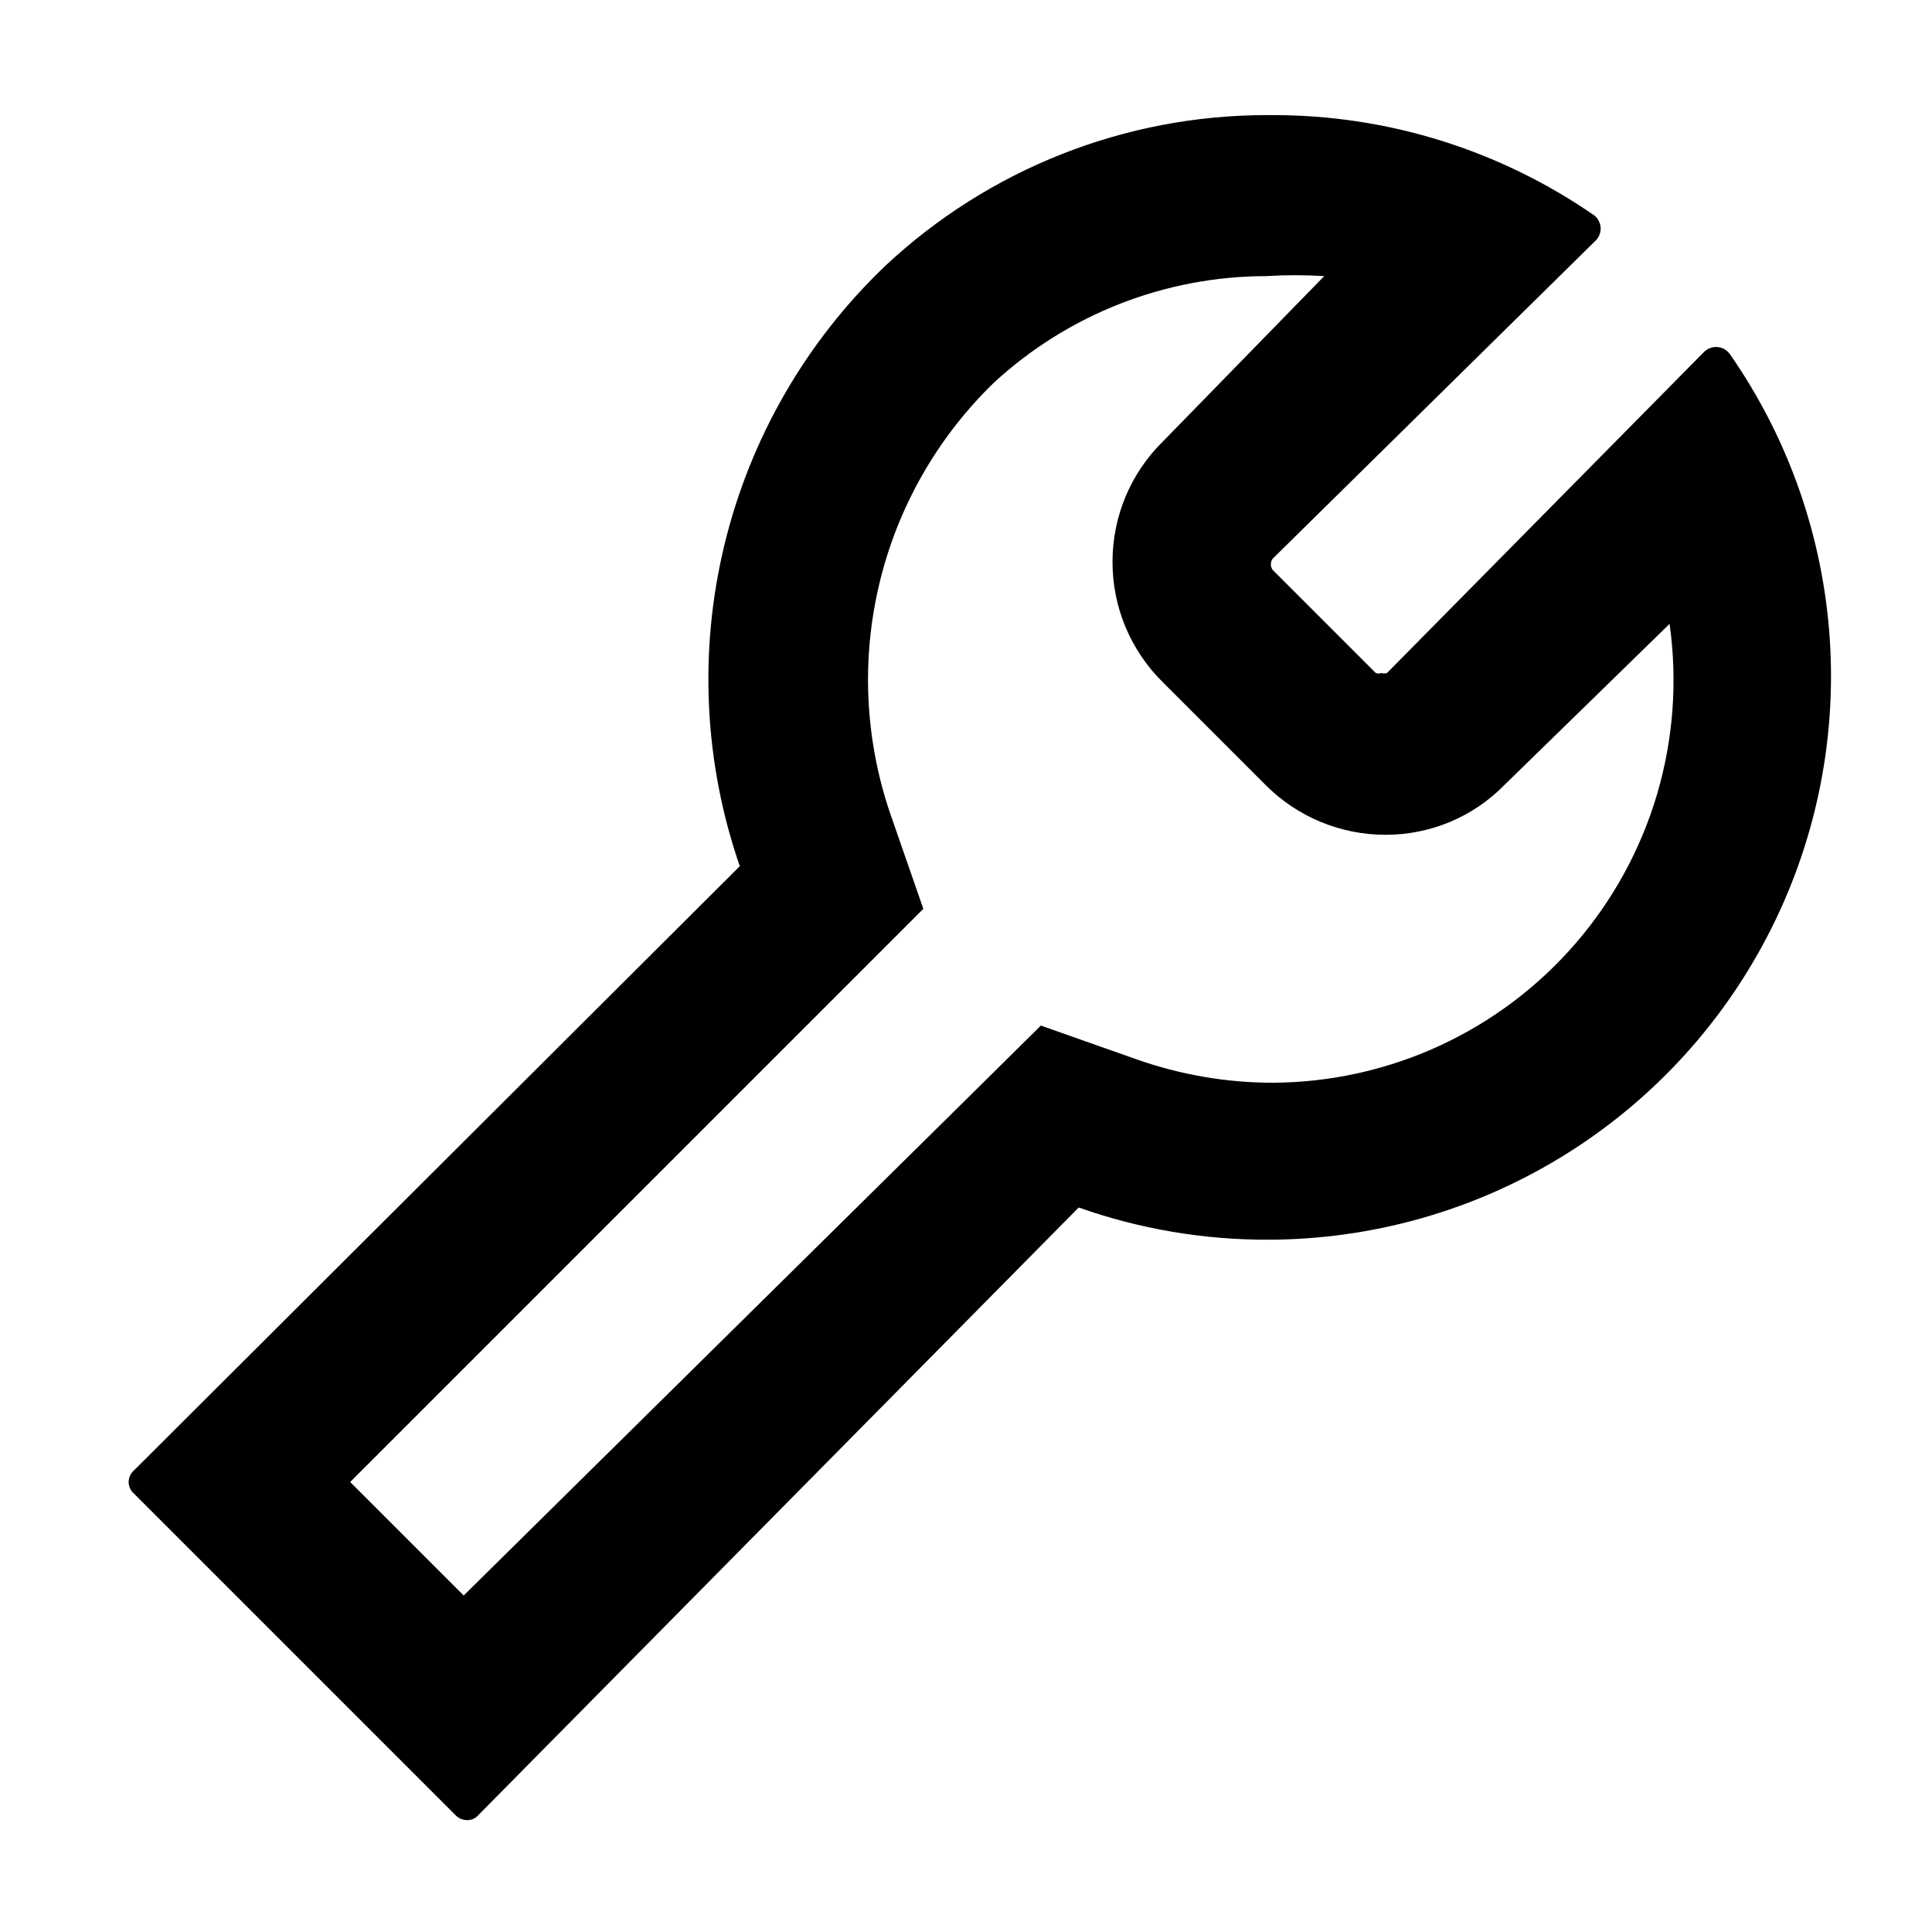
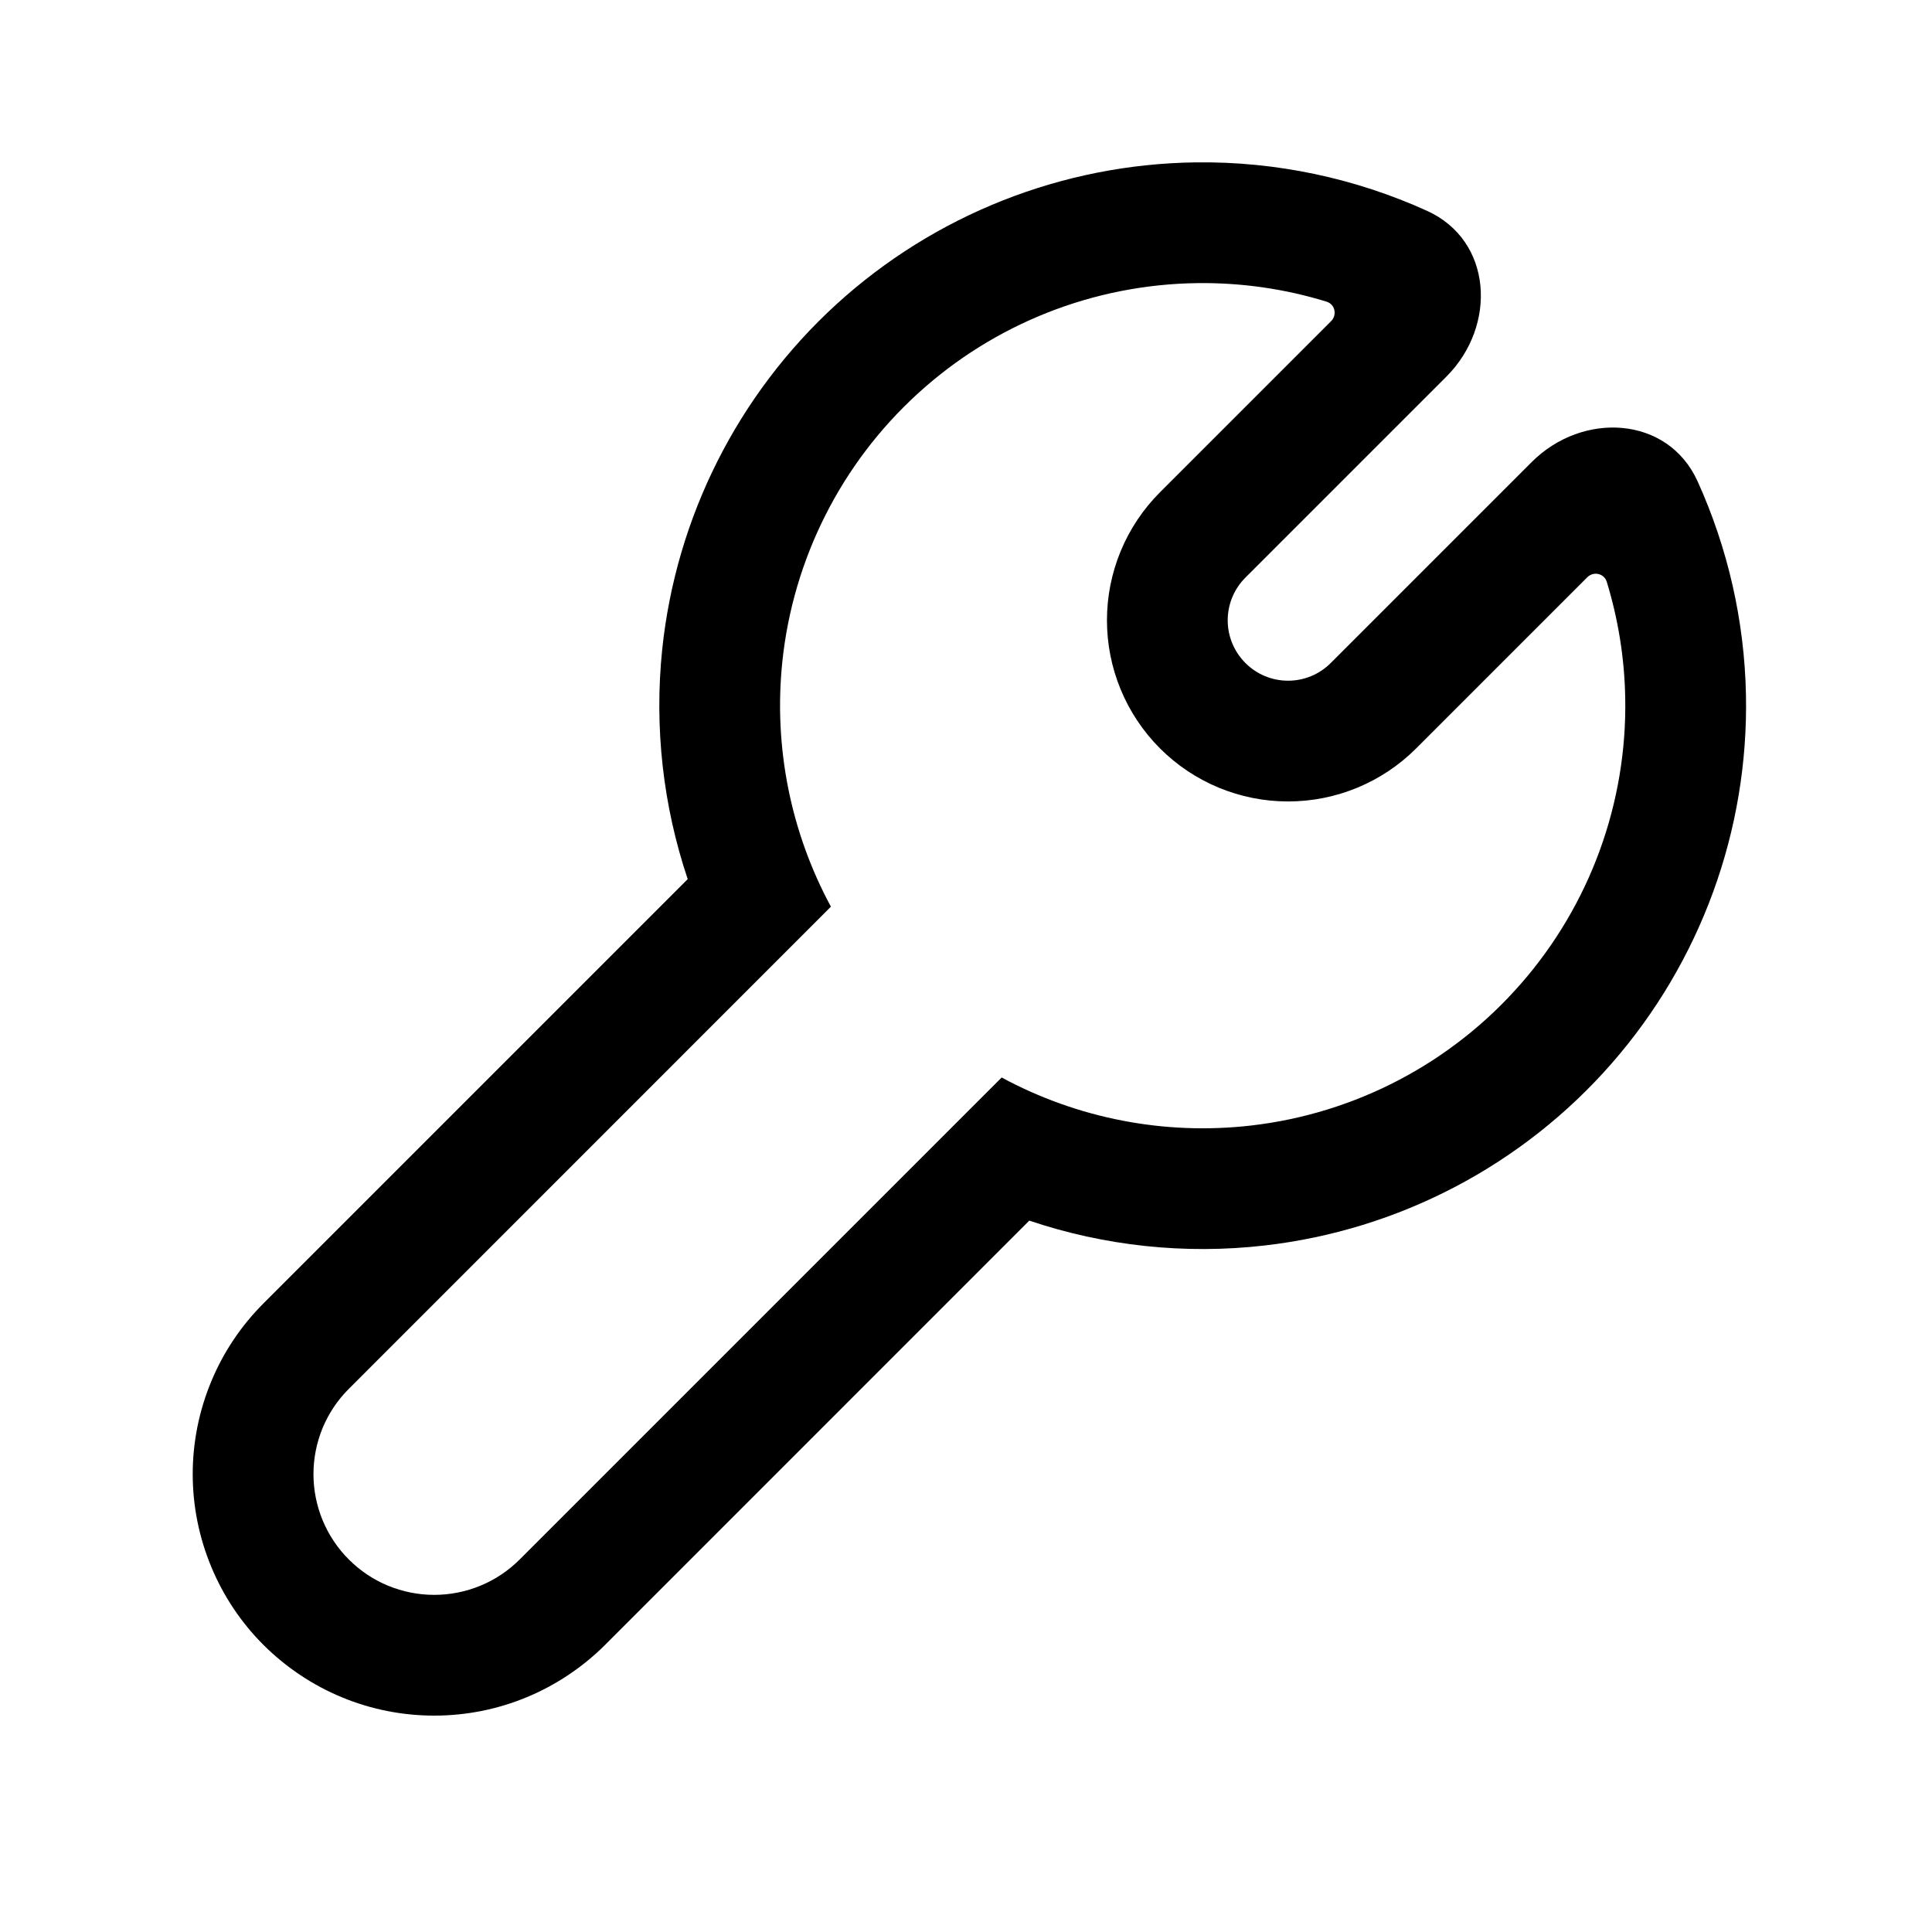
<svg xmlns="http://www.w3.org/2000/svg" width="24" height="24" viewBox="0 0 24 24">
-   <path d="M15.73 3.43C15.97 3.415 16.21 3.415 16.45 3.43L14.45 5.48C14.25 5.675 14.092 5.909 13.983 6.166C13.875 6.424 13.82 6.701 13.82 6.98C13.82 7.259 13.875 7.536 13.983 7.793C14.092 8.051 14.25 8.284 14.45 8.48L15.72 9.75C15.915 9.946 16.147 10.102 16.403 10.209C16.659 10.315 16.933 10.37 17.21 10.37C17.485 10.371 17.759 10.316 18.013 10.21C18.267 10.104 18.497 9.947 18.69 9.75L20.74 7.75C20.84 8.457 20.787 9.177 20.586 9.862C20.384 10.547 20.038 11.181 19.571 11.721C19.104 12.261 18.526 12.695 17.878 12.993C17.229 13.291 16.524 13.447 15.81 13.45C15.234 13.45 14.663 13.351 14.12 13.16L12.93 12.74L12.03 13.63L5.76 19.82L4.35 18.41L10.59 12.17L11.47 11.29L11.06 10.11C10.745 9.189 10.697 8.196 10.924 7.249C11.15 6.302 11.642 5.439 12.34 4.76C13.262 3.906 14.473 3.431 15.73 3.43ZM15.73 1.43C13.973 1.431 12.283 2.1 11 3.3C10.015 4.239 9.321 5.442 9 6.764C8.679 8.087 8.745 9.474 9.19 10.76L1.66 18.27C1.64 18.288 1.625 18.309 1.614 18.334C1.604 18.358 1.598 18.384 1.598 18.41C1.598 18.436 1.604 18.462 1.614 18.486C1.625 18.511 1.64 18.532 1.66 18.55L5.66 22.55C5.697 22.588 5.747 22.609 5.8 22.61C5.826 22.611 5.852 22.606 5.877 22.596C5.901 22.585 5.922 22.57 5.94 22.55L13.4 15C14.158 15.268 14.956 15.403 15.76 15.4C17.038 15.397 18.29 15.045 19.382 14.381C20.474 13.717 21.363 12.767 21.953 11.634C22.544 10.501 22.813 9.227 22.731 7.952C22.649 6.677 22.22 5.449 21.49 4.4C21.471 4.373 21.445 4.35 21.416 4.334C21.386 4.319 21.353 4.31 21.32 4.31C21.264 4.31 21.21 4.332 21.17 4.37L17.23 8.36C17.207 8.368 17.183 8.368 17.16 8.36C17.149 8.365 17.137 8.367 17.125 8.367C17.113 8.367 17.101 8.365 17.09 8.36L15.81 7.08C15.795 7.06 15.787 7.035 15.787 7.01C15.787 6.985 15.795 6.96 15.81 6.94L19.81 3C19.833 2.98 19.852 2.956 19.864 2.928C19.877 2.9 19.884 2.87 19.884 2.84C19.884 2.81 19.877 2.779 19.864 2.752C19.852 2.724 19.833 2.7 19.81 2.68C18.636 1.865 17.24 1.428 15.81 1.43H15.73Z" />
+   <g clip-path="url(#clip0)">
+     <path fill-rule="evenodd" clip-rule="evenodd" d="M15.471 7.175L17.968 4.678C18.6 4.046 18.542 2.988 17.727 2.619C16.831 2.213 15.851 2.004 14.852 2.017C13.198 2.039 11.61 2.667 10.388 3.782C9.167 4.898 8.398 6.423 8.226 8.068C8.126 9.038 8.237 10.011 8.543 10.921L3.273 16.191C2.994 16.47 2.773 16.8 2.623 17.164C2.472 17.528 2.394 17.918 2.394 18.312C2.394 18.706 2.472 19.096 2.623 19.46C2.773 19.824 2.994 20.155 3.273 20.434C3.552 20.712 3.882 20.933 4.246 21.084C4.61 21.235 5 21.312 5.394 21.312C5.788 21.312 6.178 21.235 6.542 21.084C6.906 20.933 7.237 20.712 7.516 20.434L12.786 15.163C13.718 15.477 14.716 15.586 15.709 15.472C17.378 15.281 18.916 14.474 20.021 13.21C21.127 11.945 21.722 10.314 21.689 8.634C21.671 7.71 21.463 6.807 21.088 5.979C20.719 5.165 19.661 5.107 19.028 5.739L16.531 8.236C16.391 8.377 16.2 8.456 16.001 8.456C15.802 8.456 15.611 8.377 15.471 8.236C15.33 8.095 15.251 7.905 15.251 7.706C15.251 7.507 15.33 7.316 15.471 7.175ZM9.718 8.223C9.851 6.944 10.45 5.757 11.4 4.89C12.35 4.022 13.585 3.534 14.871 3.517C15.42 3.51 15.962 3.588 16.478 3.747C16.584 3.779 16.613 3.911 16.536 3.989L14.41 6.115C13.988 6.537 13.751 7.109 13.751 7.706C13.751 8.302 13.988 8.875 14.41 9.297C14.832 9.719 15.404 9.956 16.001 9.956C16.598 9.956 17.17 9.719 17.592 9.297L19.718 7.171C19.796 7.093 19.928 7.123 19.96 7.228C20.101 7.69 20.18 8.173 20.189 8.664C20.215 9.97 19.752 11.239 18.892 12.222C18.032 13.206 16.837 13.833 15.539 13.982C14.465 14.105 13.385 13.894 12.443 13.385L6.455 19.373C6.316 19.512 6.15 19.623 5.968 19.698C5.786 19.773 5.591 19.812 5.394 19.812C5.197 19.812 5.002 19.773 4.82 19.698C4.638 19.623 4.473 19.512 4.334 19.373C4.194 19.234 4.084 19.068 4.008 18.886C3.933 18.704 3.894 18.509 3.894 18.312C3.894 18.115 3.933 17.92 4.008 17.738C4.084 17.556 4.194 17.391 4.334 17.252L10.322 11.263C9.822 10.338 9.609 9.279 9.718 8.223Z" />
+   </g>
+   <defs>
+     <clipPath id="clip0">
+       <rect width="24" height="24" />
+     </clipPath>
+   </defs>
</svg>
